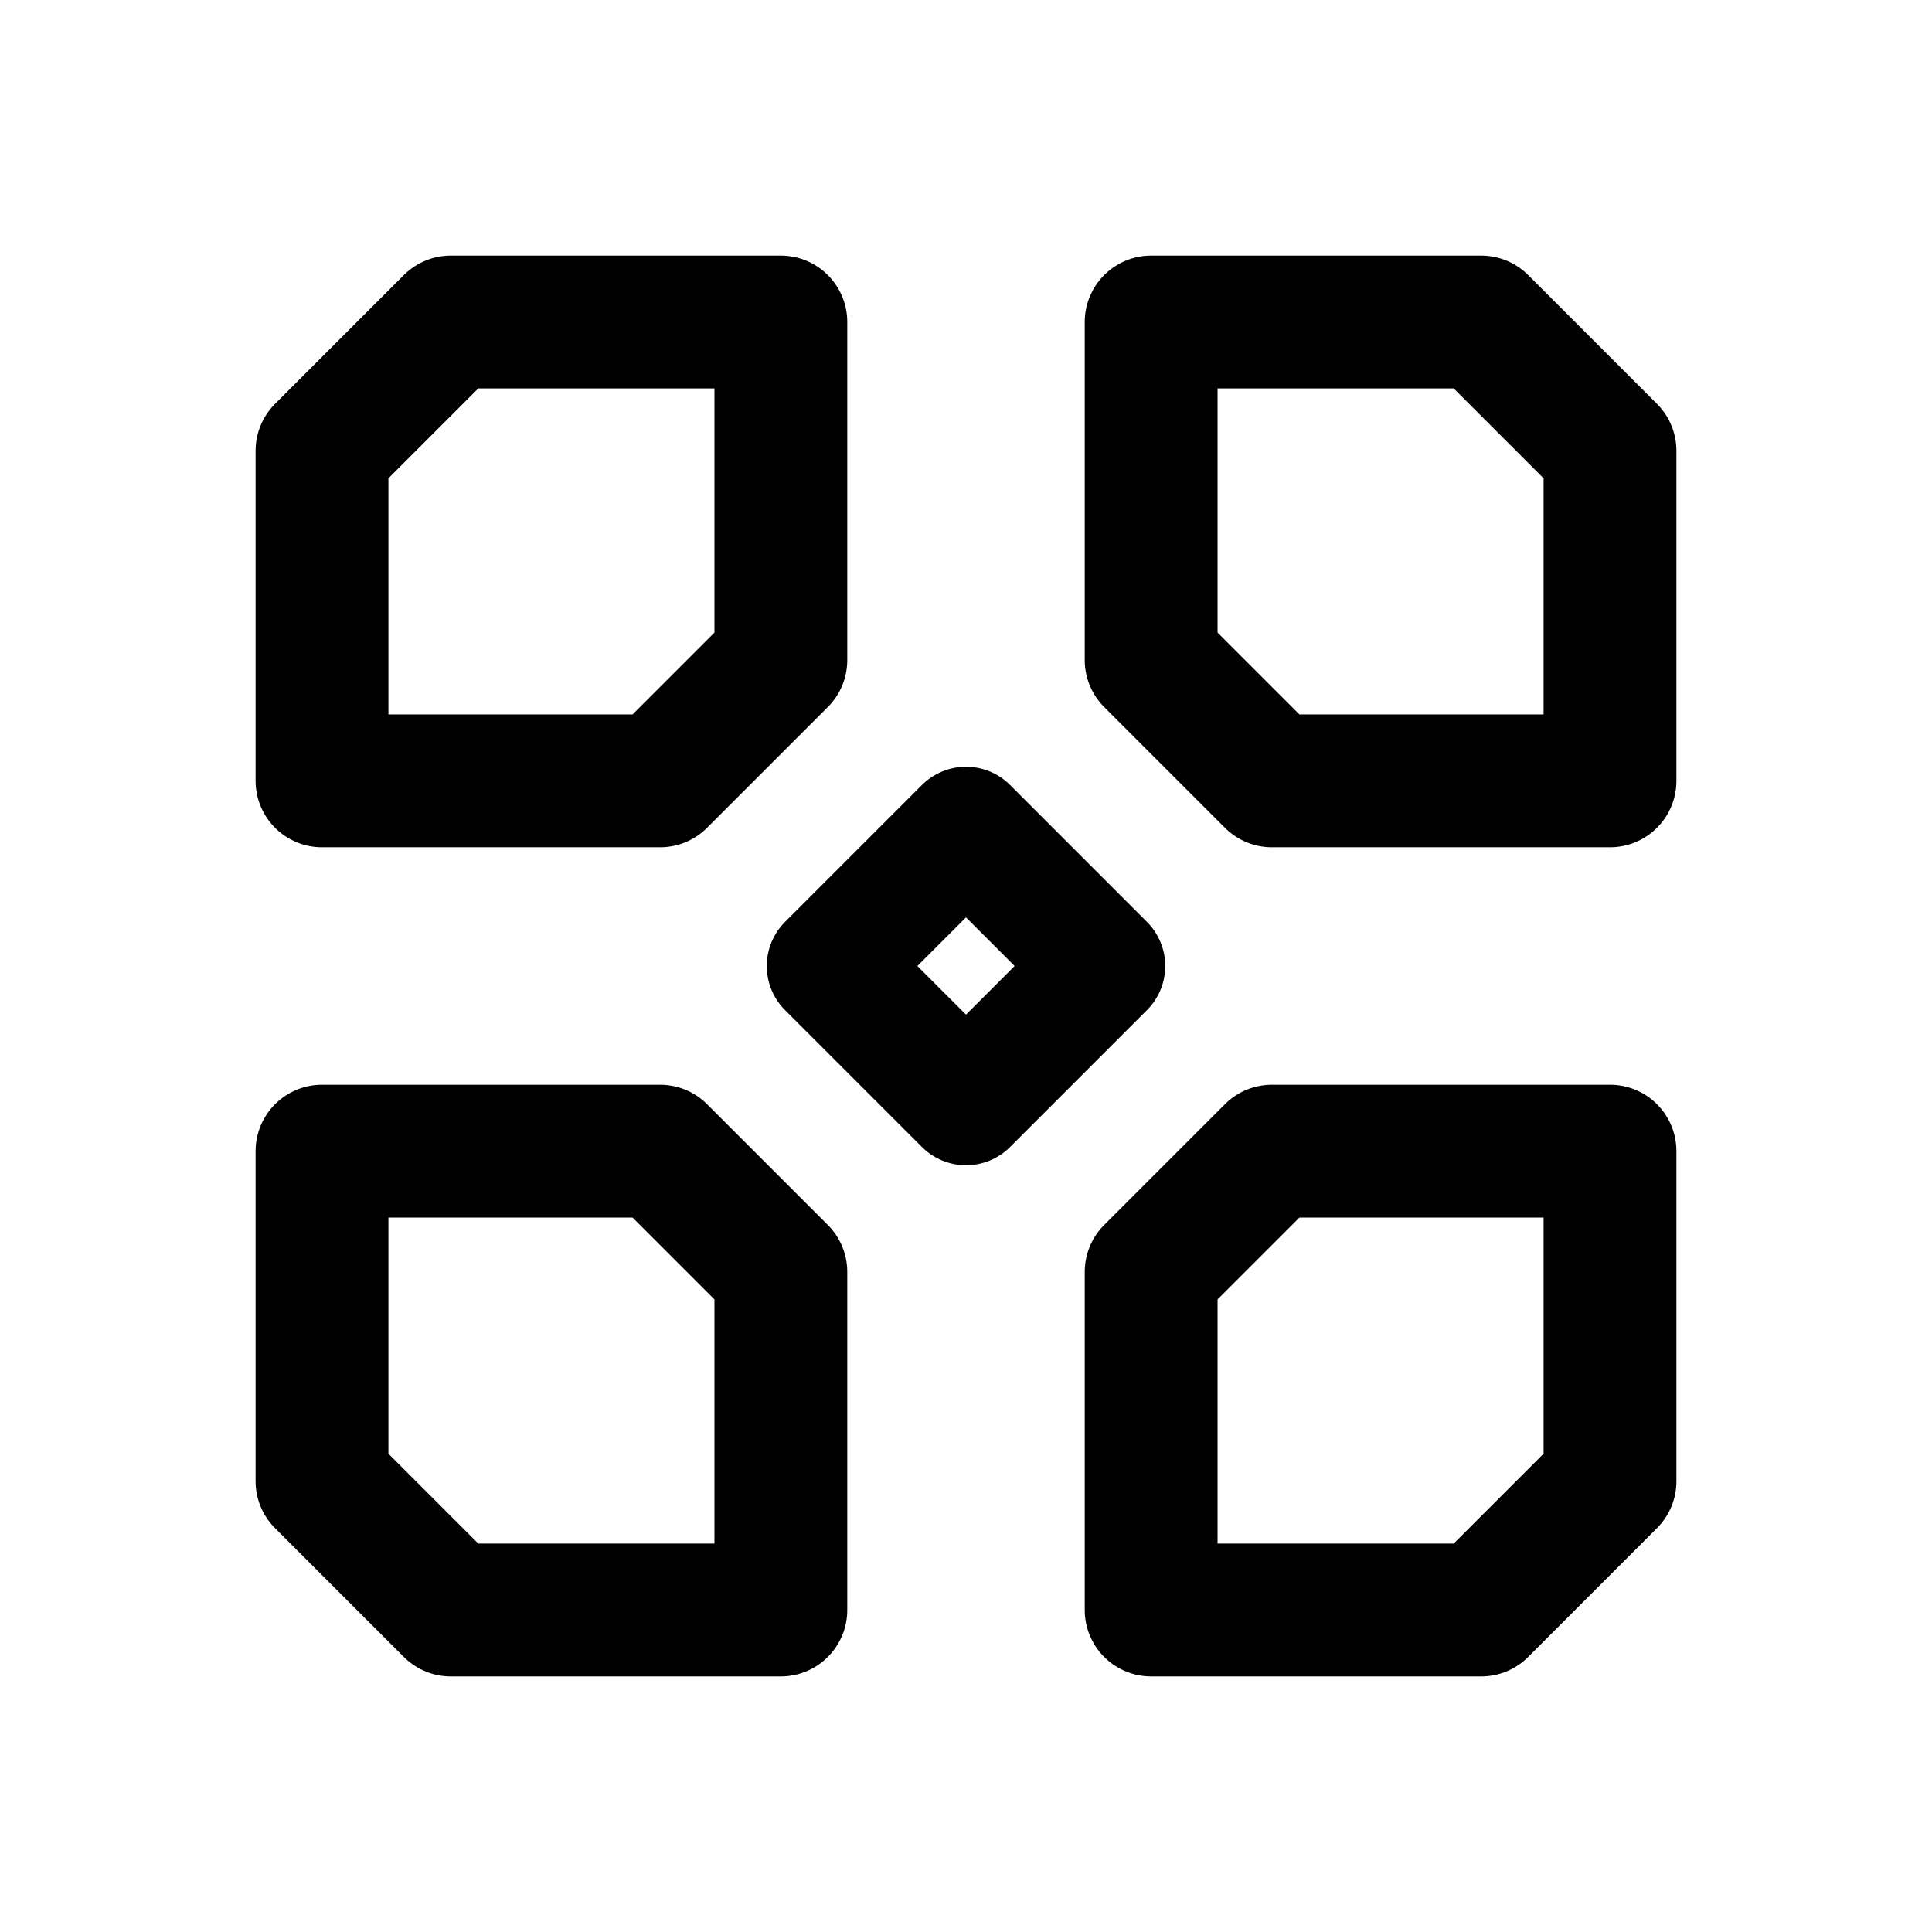
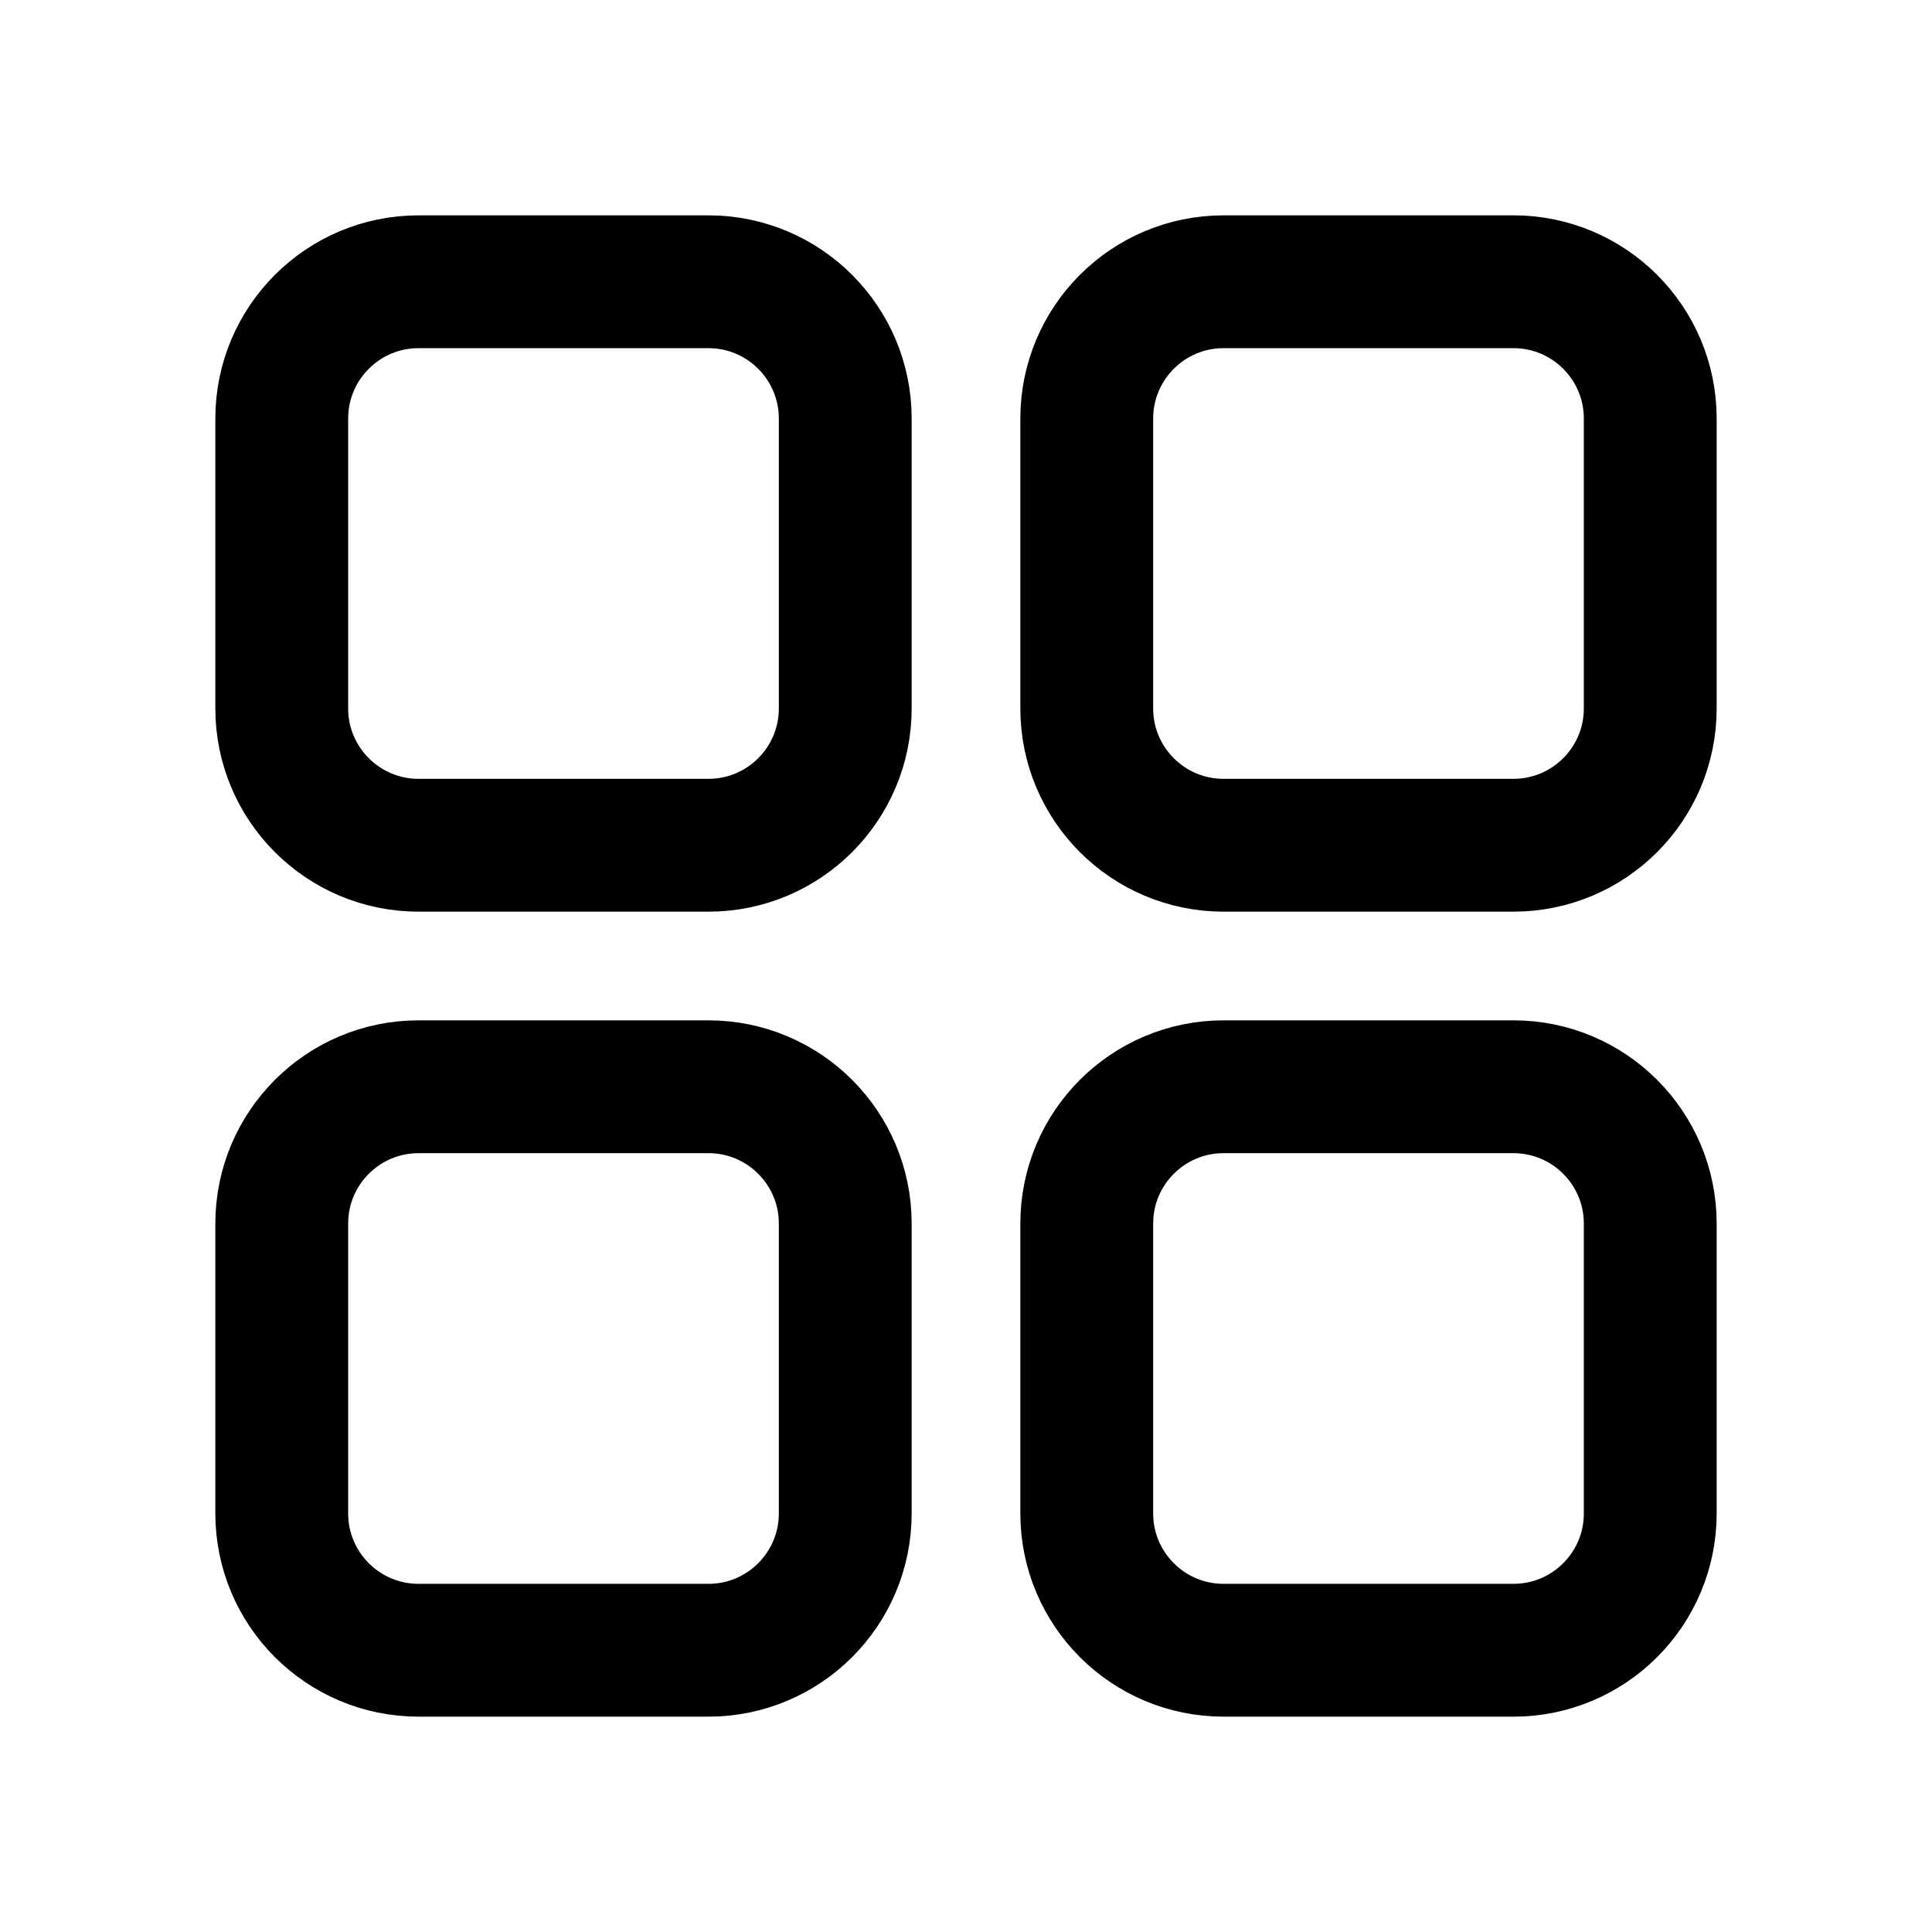
<svg xmlns="http://www.w3.org/2000/svg" viewBox="0 0 24 24" fill="none">
-   <path d="M4 5.6 5.6 4h4.1v4.2L8.2 9.7H4V5.6ZM20 5.6 18.4 4h-4.1v4.2l1.5 1.5H20V5.6ZM4 18.4 5.6 20h4.1v-4.2l-1.5-1.5H4v4.1ZM20 18.4 18.4 20h-4.1v-4.2l1.5-1.5H20v4.1Z" stroke="currentColor" stroke-width="1.65" stroke-linecap="round" stroke-linejoin="round" />
-   <path d="m12 10.3 1.7 1.7-1.7 1.7-1.7-1.7 1.7-1.7Z" stroke="currentColor" stroke-width="1.55" stroke-linejoin="round" />
+   <rect x="3.5" y="3.5" width="7" height="7" rx="1.7" stroke="currentColor" stroke-width="1.65" />
+   <rect x="13.5" y="3.5" width="7" height="7" rx="1.7" stroke="currentColor" stroke-width="1.65" />
+   <rect x="3.5" y="13.5" width="7" height="7" rx="1.7" stroke="currentColor" stroke-width="1.65" />
+   <rect x="13.5" y="13.5" width="7" height="7" rx="1.7" stroke="currentColor" stroke-width="1.65" />
</svg>
